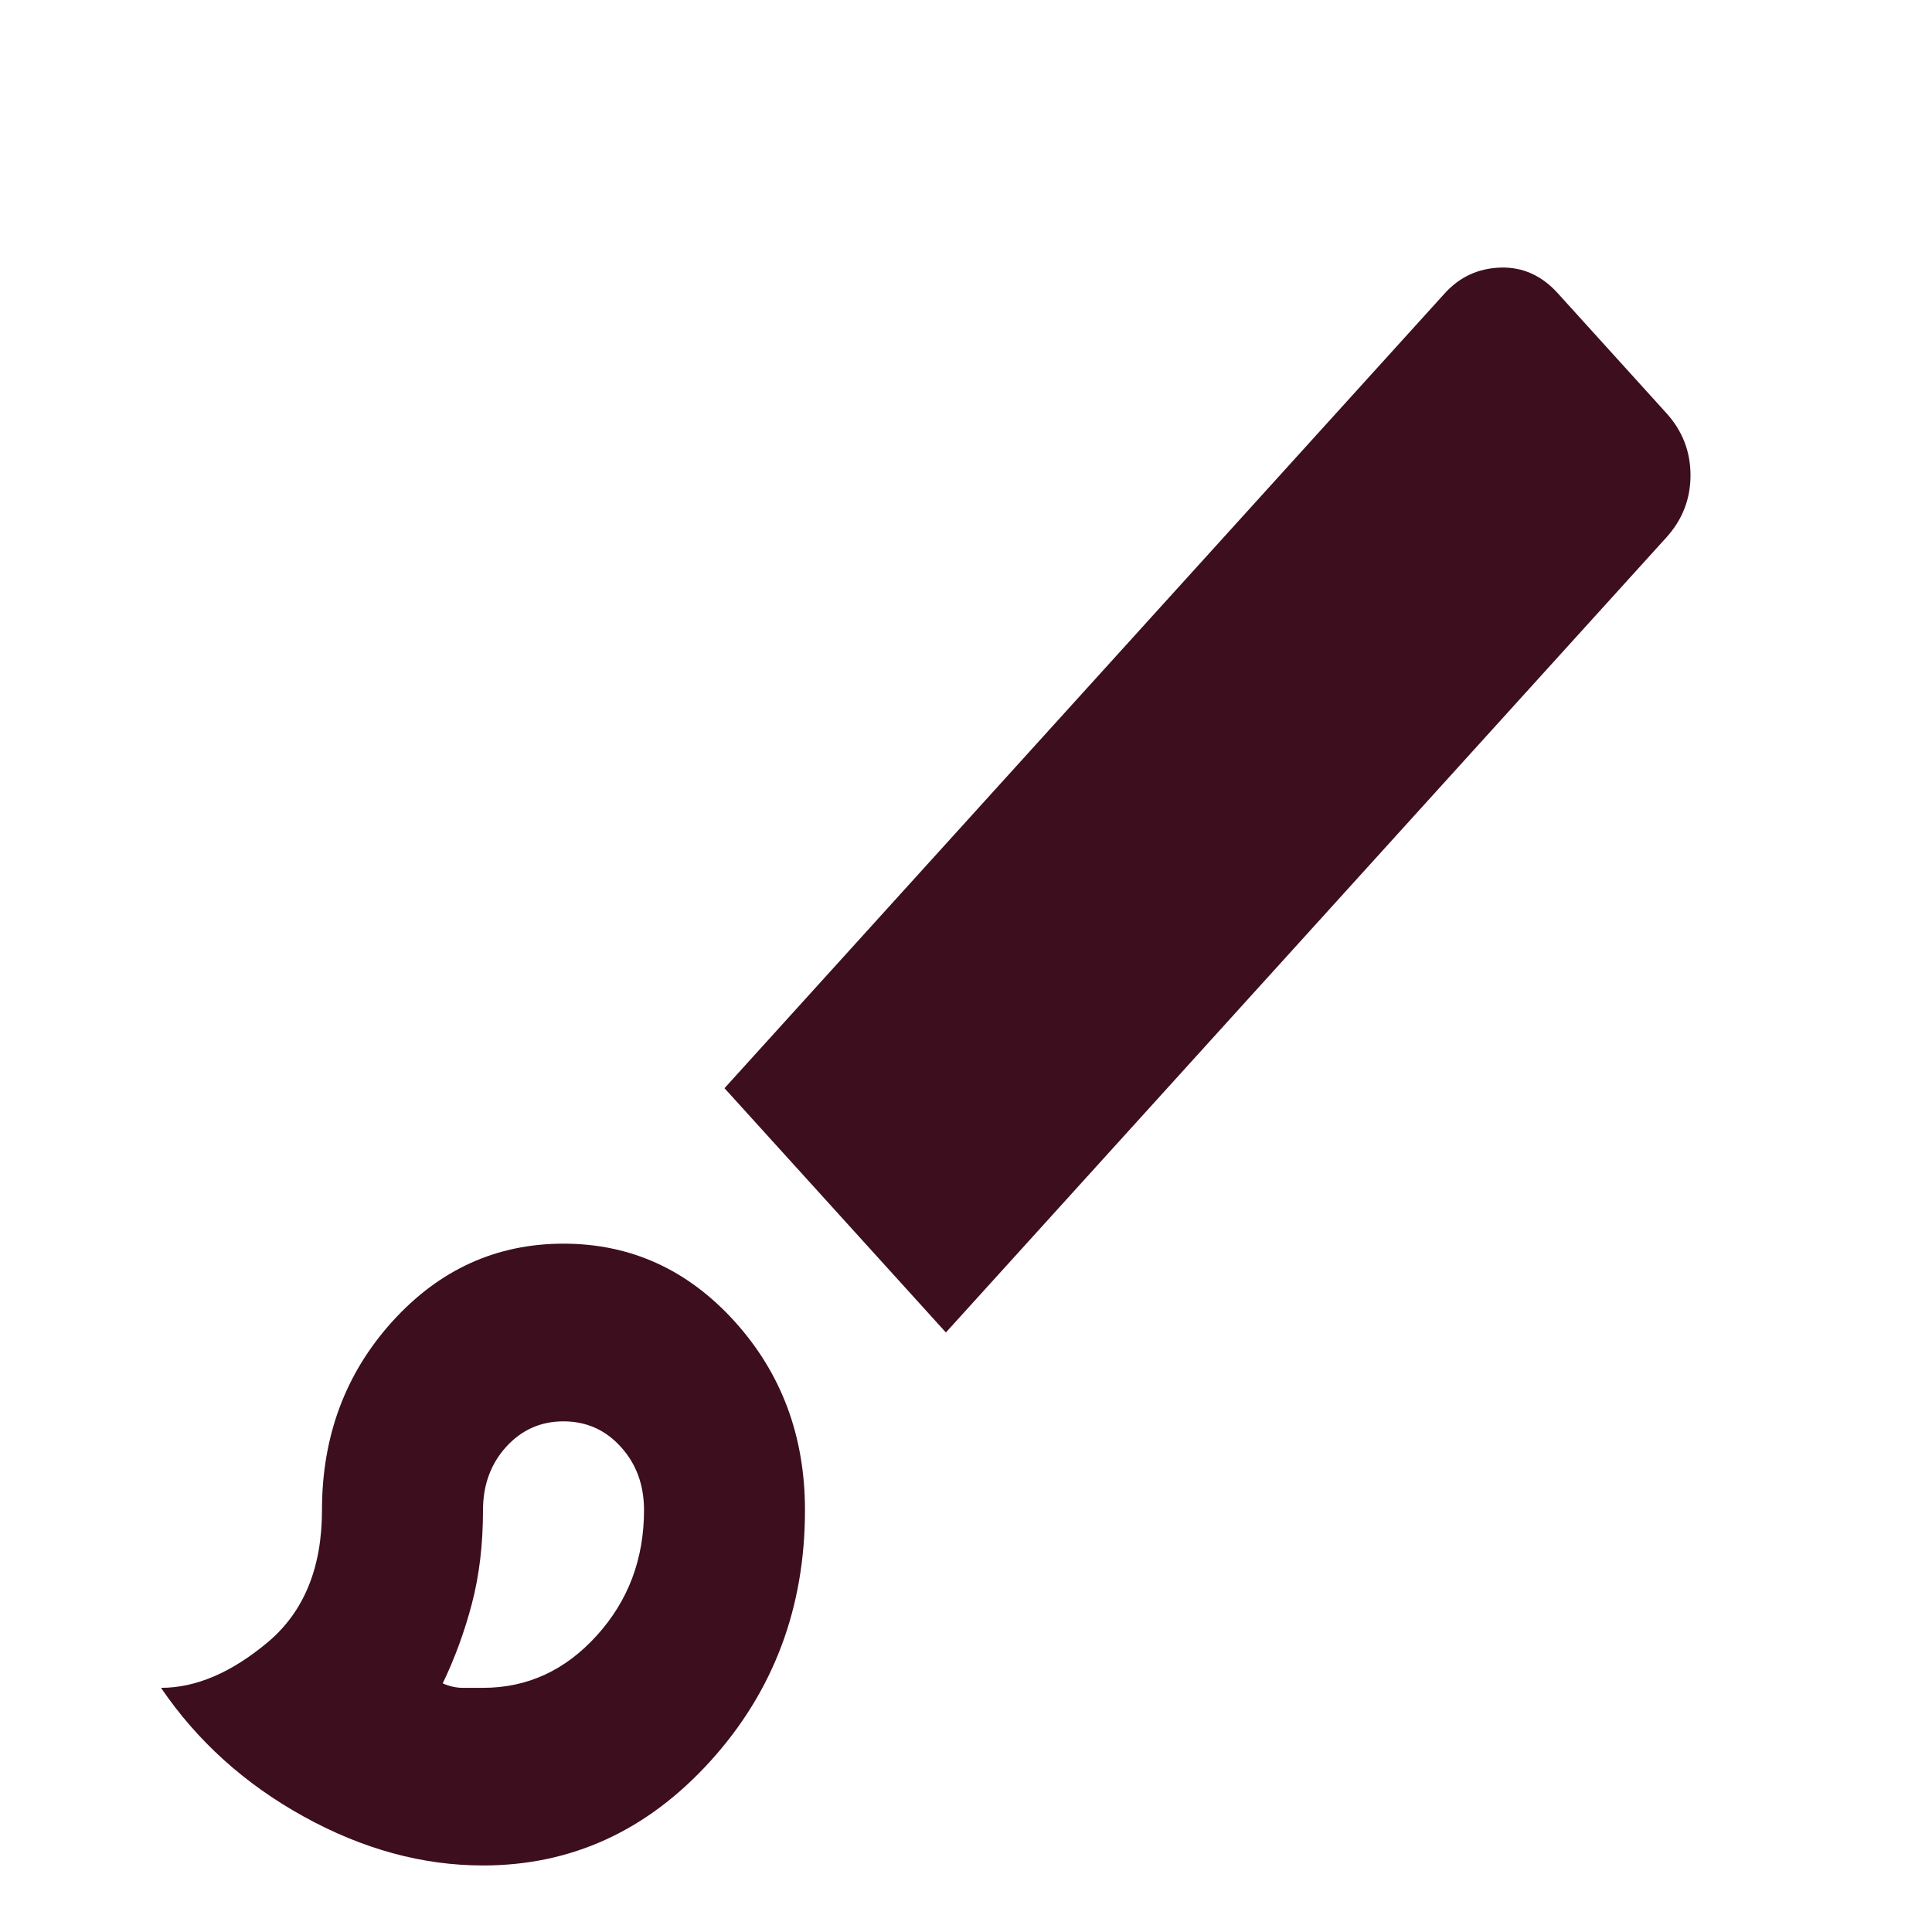
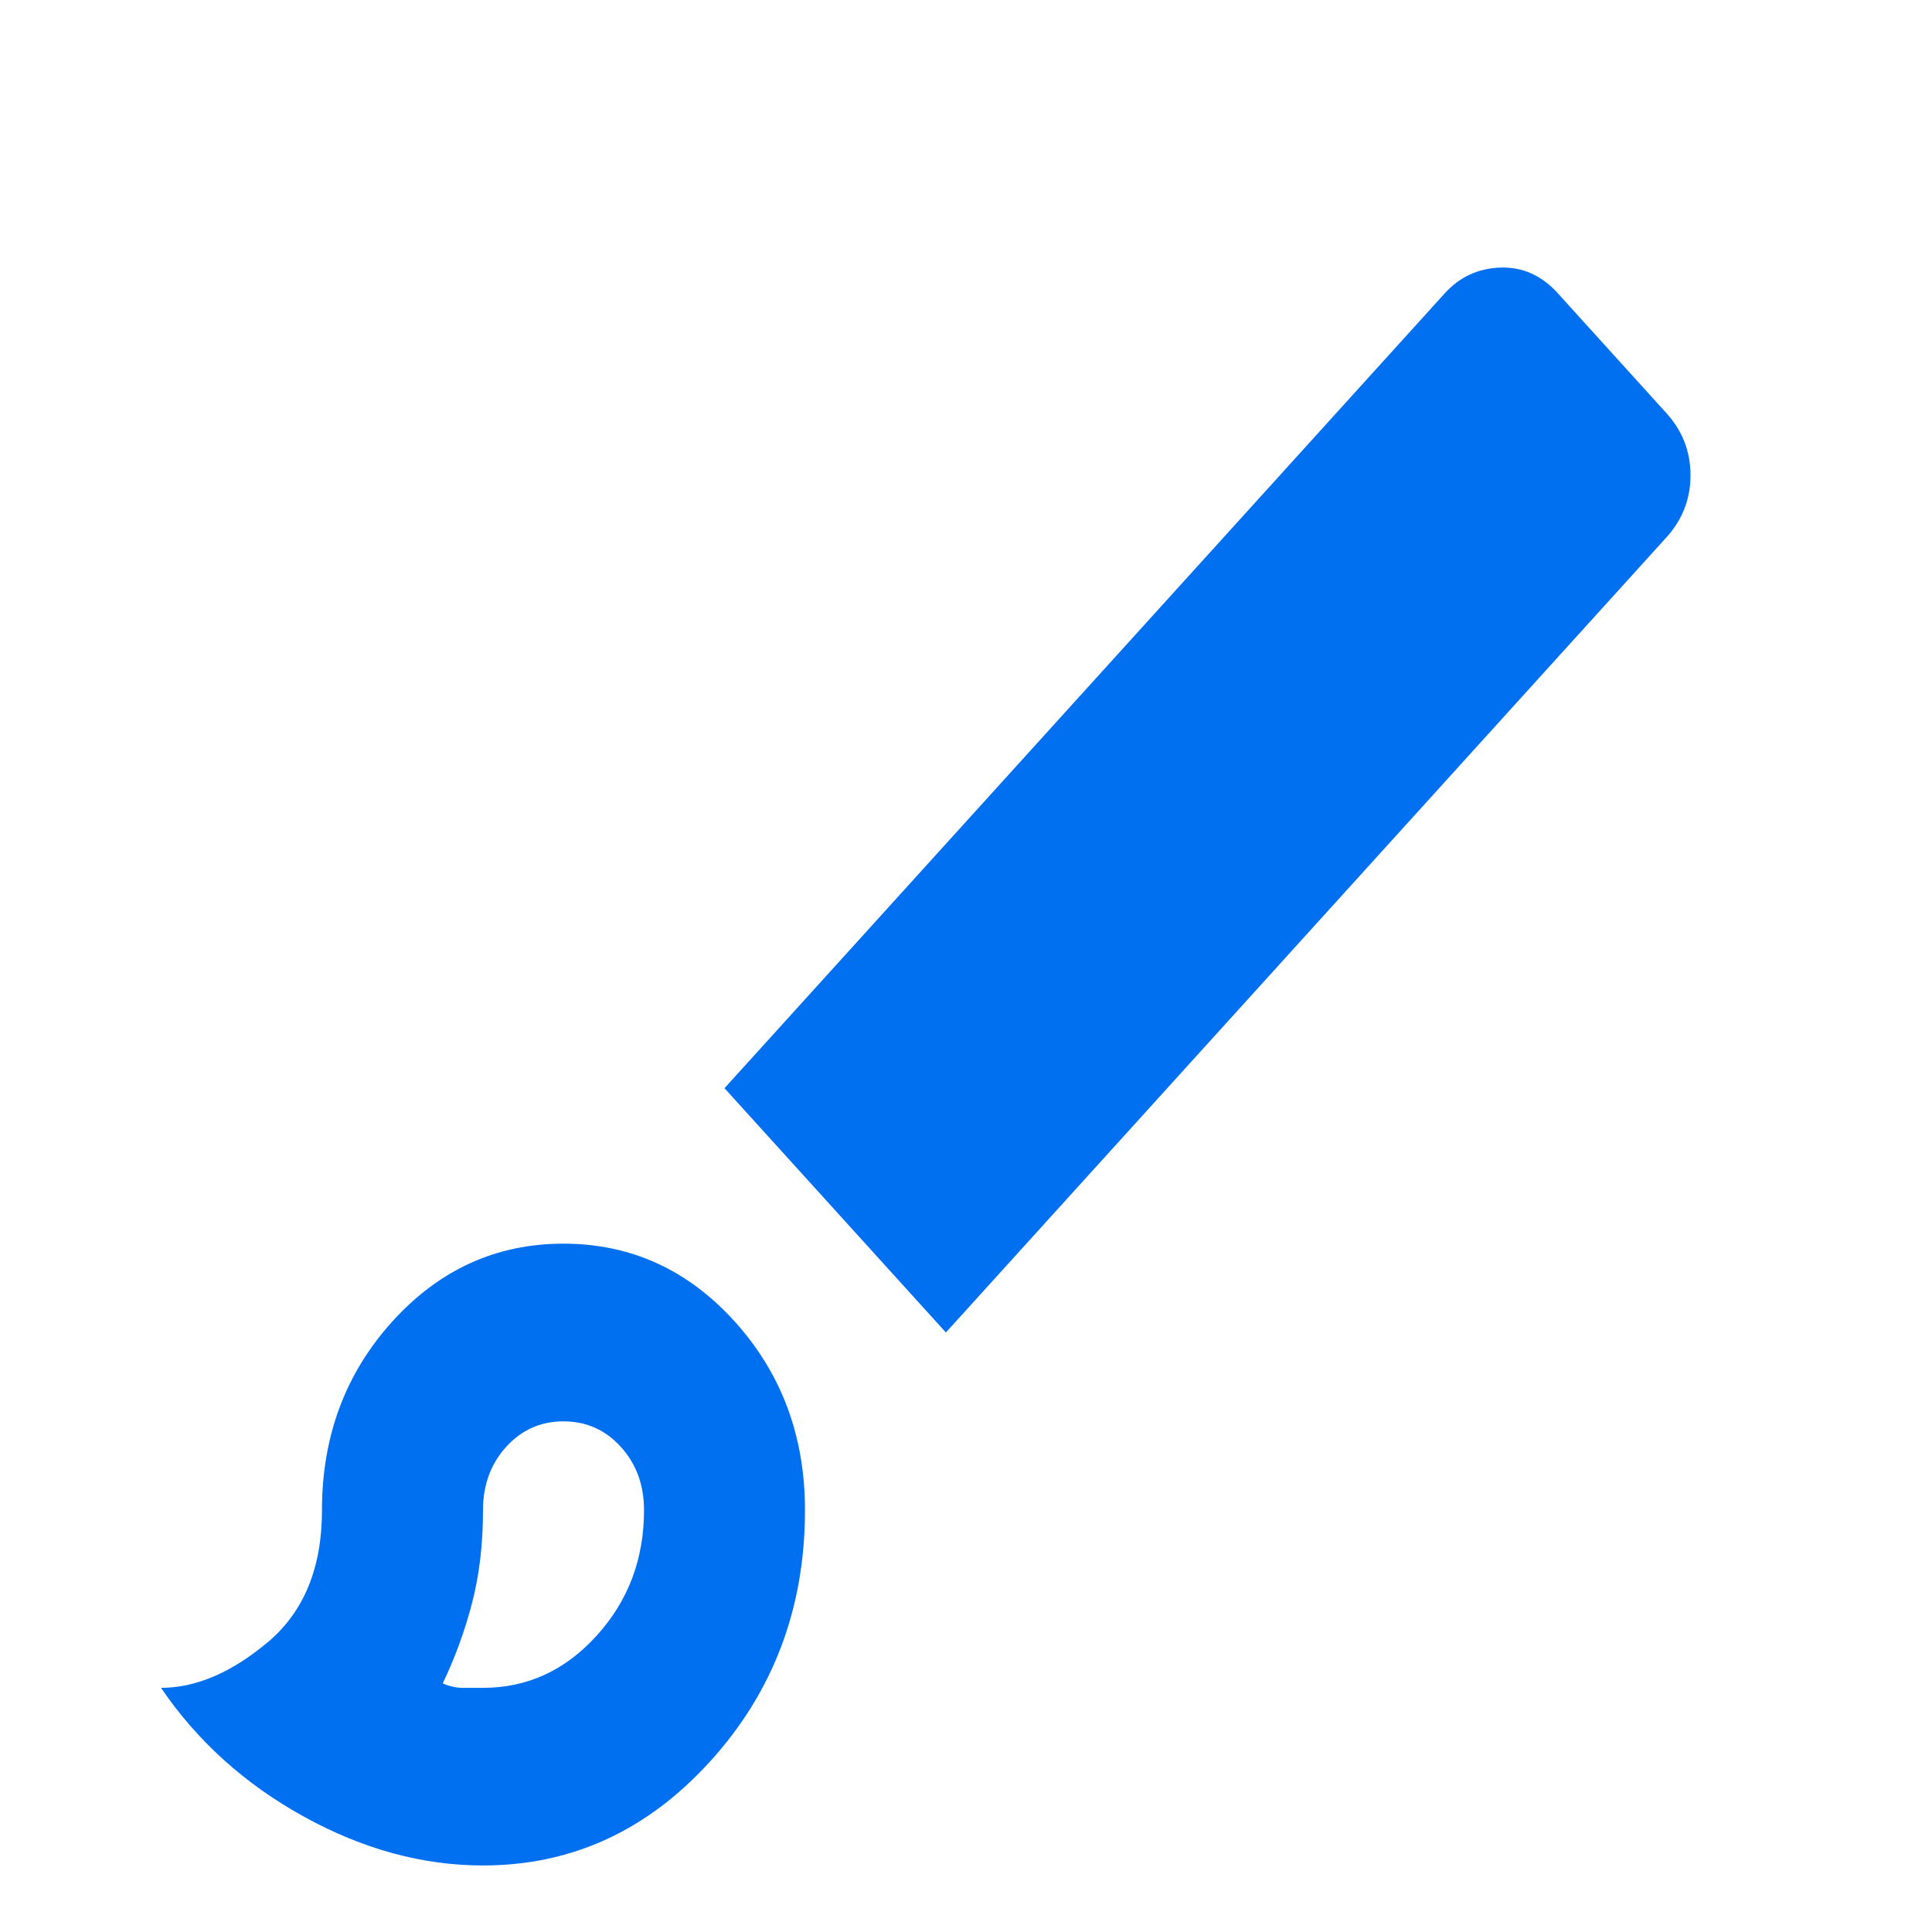
<svg xmlns="http://www.w3.org/2000/svg" width="32" height="32" viewBox="0 0 32 32" fill="none">
  <mask id="mask0_126_60" style="mask-type:alpha" maskUnits="userSpaceOnUse" x="0" y="0" width="32" height="32">
    <rect width="32" height="32" fill="#3D0E1E" />
  </mask>
  <g mask="url(#mask0_126_60)">
-     <path d="M8 30.898C7 30.898 6.011 30.629 5.033 30.089C4.056 29.55 3.267 28.838 2.667 27.956C3.245 27.956 3.833 27.704 4.433 27.202C5.033 26.699 5.333 25.969 5.333 25.013C5.333 23.787 5.722 22.745 6.5 21.886C7.278 21.028 8.222 20.599 9.333 20.599C10.444 20.599 11.389 21.028 12.167 21.886C12.944 22.745 13.333 23.787 13.333 25.013C13.333 26.631 12.811 28.017 11.767 29.169C10.722 30.322 9.467 30.898 8 30.898ZM8 27.956C8.733 27.956 9.361 27.668 9.883 27.091C10.406 26.515 10.667 25.822 10.667 25.013C10.667 24.596 10.539 24.247 10.283 23.965C10.028 23.683 9.711 23.542 9.333 23.542C8.956 23.542 8.639 23.683 8.383 23.965C8.128 24.247 8 24.596 8 25.013C8 25.577 7.939 26.092 7.817 26.558C7.695 27.024 7.533 27.465 7.333 27.882C7.445 27.931 7.556 27.956 7.667 27.956H8ZM15.667 22.07L12 18.024L23.933 4.855C24.178 4.586 24.483 4.445 24.85 4.432C25.217 4.42 25.533 4.561 25.8 4.855L27.6 6.842C27.867 7.136 28 7.479 28 7.872C28 8.264 27.867 8.607 27.6 8.902L15.667 22.07Z" fill="#3D0E1E" />
+     <path d="M8 30.898C7 30.898 6.011 30.629 5.033 30.089C4.056 29.55 3.267 28.838 2.667 27.956C3.245 27.956 3.833 27.704 4.433 27.202C5.033 26.699 5.333 25.969 5.333 25.013C5.333 23.787 5.722 22.745 6.5 21.886C7.278 21.028 8.222 20.599 9.333 20.599C10.444 20.599 11.389 21.028 12.167 21.886C12.944 22.745 13.333 23.787 13.333 25.013C13.333 26.631 12.811 28.017 11.767 29.169C10.722 30.322 9.467 30.898 8 30.898ZM8 27.956C8.733 27.956 9.361 27.668 9.883 27.091C10.406 26.515 10.667 25.822 10.667 25.013C10.667 24.596 10.539 24.247 10.283 23.965C10.028 23.683 9.711 23.542 9.333 23.542C8.956 23.542 8.639 23.683 8.383 23.965C8.128 24.247 8 24.596 8 25.013C8 25.577 7.939 26.092 7.817 26.558C7.695 27.024 7.533 27.465 7.333 27.882C7.445 27.931 7.556 27.956 7.667 27.956H8ZM15.667 22.07L12 18.024L23.933 4.855C24.178 4.586 24.483 4.445 24.85 4.432C25.217 4.42 25.533 4.561 25.8 4.855L27.6 6.842C27.867 7.136 28 7.479 28 7.872C28 8.264 27.867 8.607 27.6 8.902L15.667 22.07Z" fill="#006ff0" />
  </g>
</svg>
